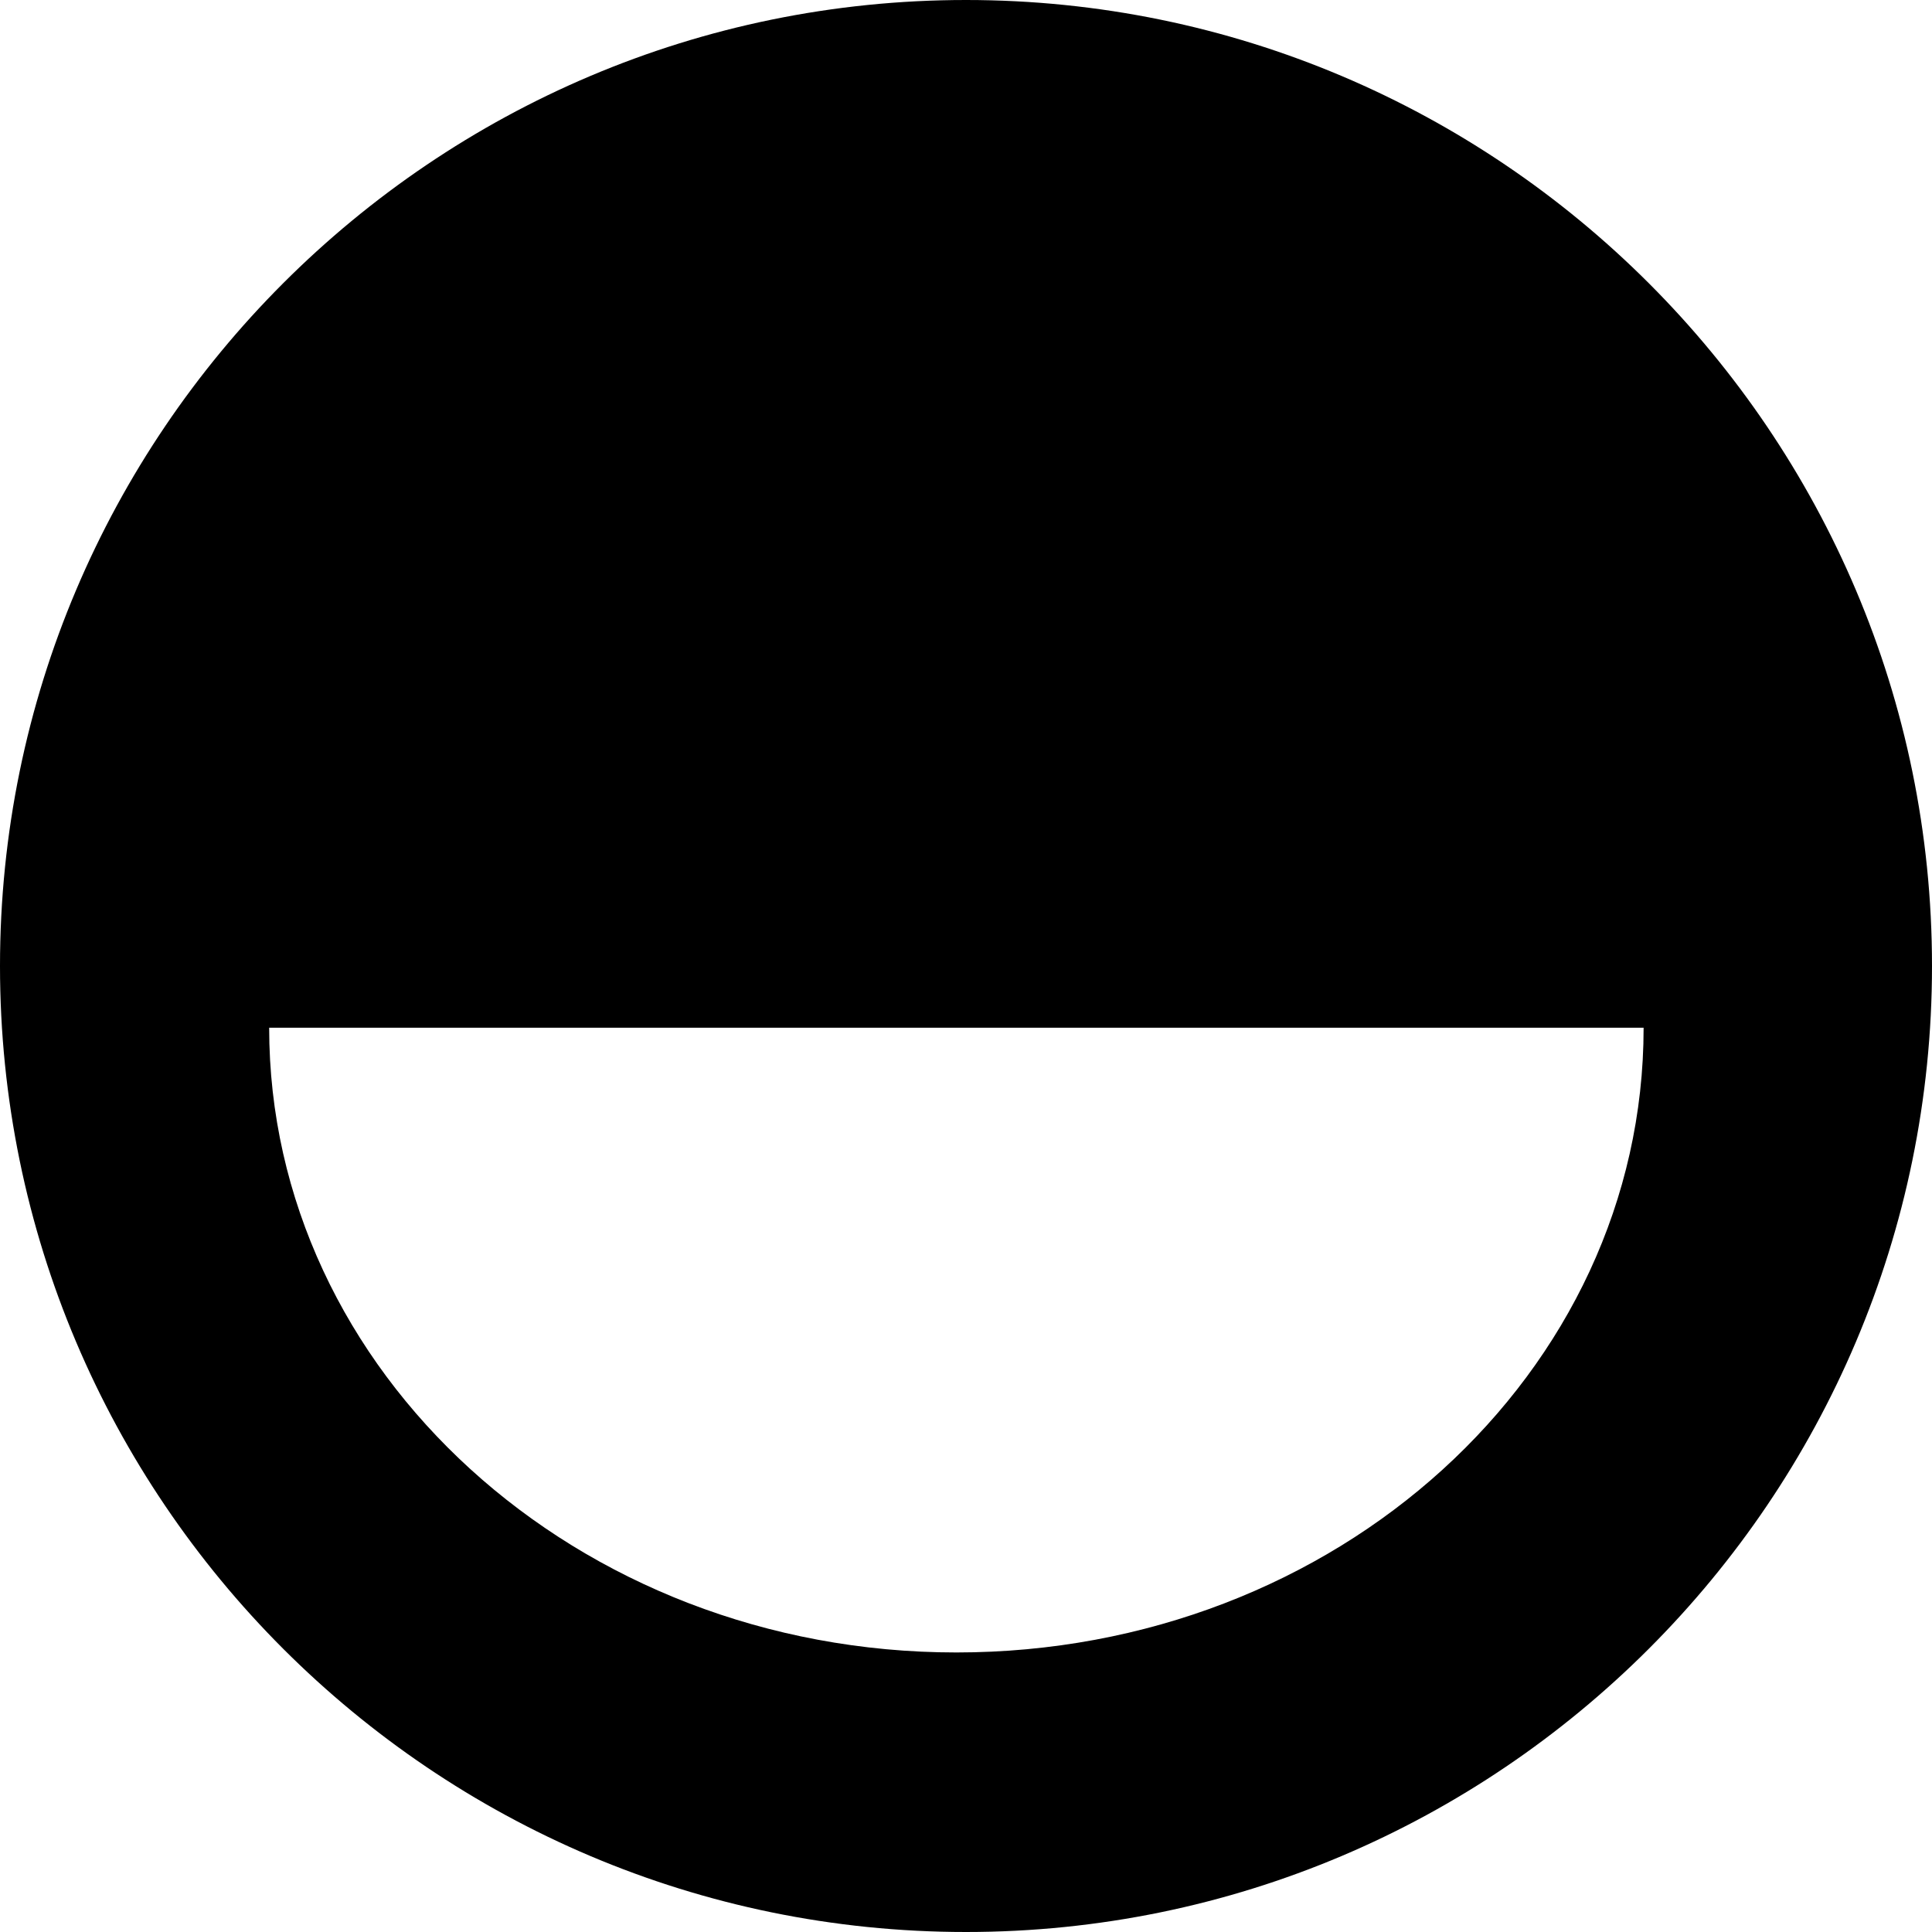
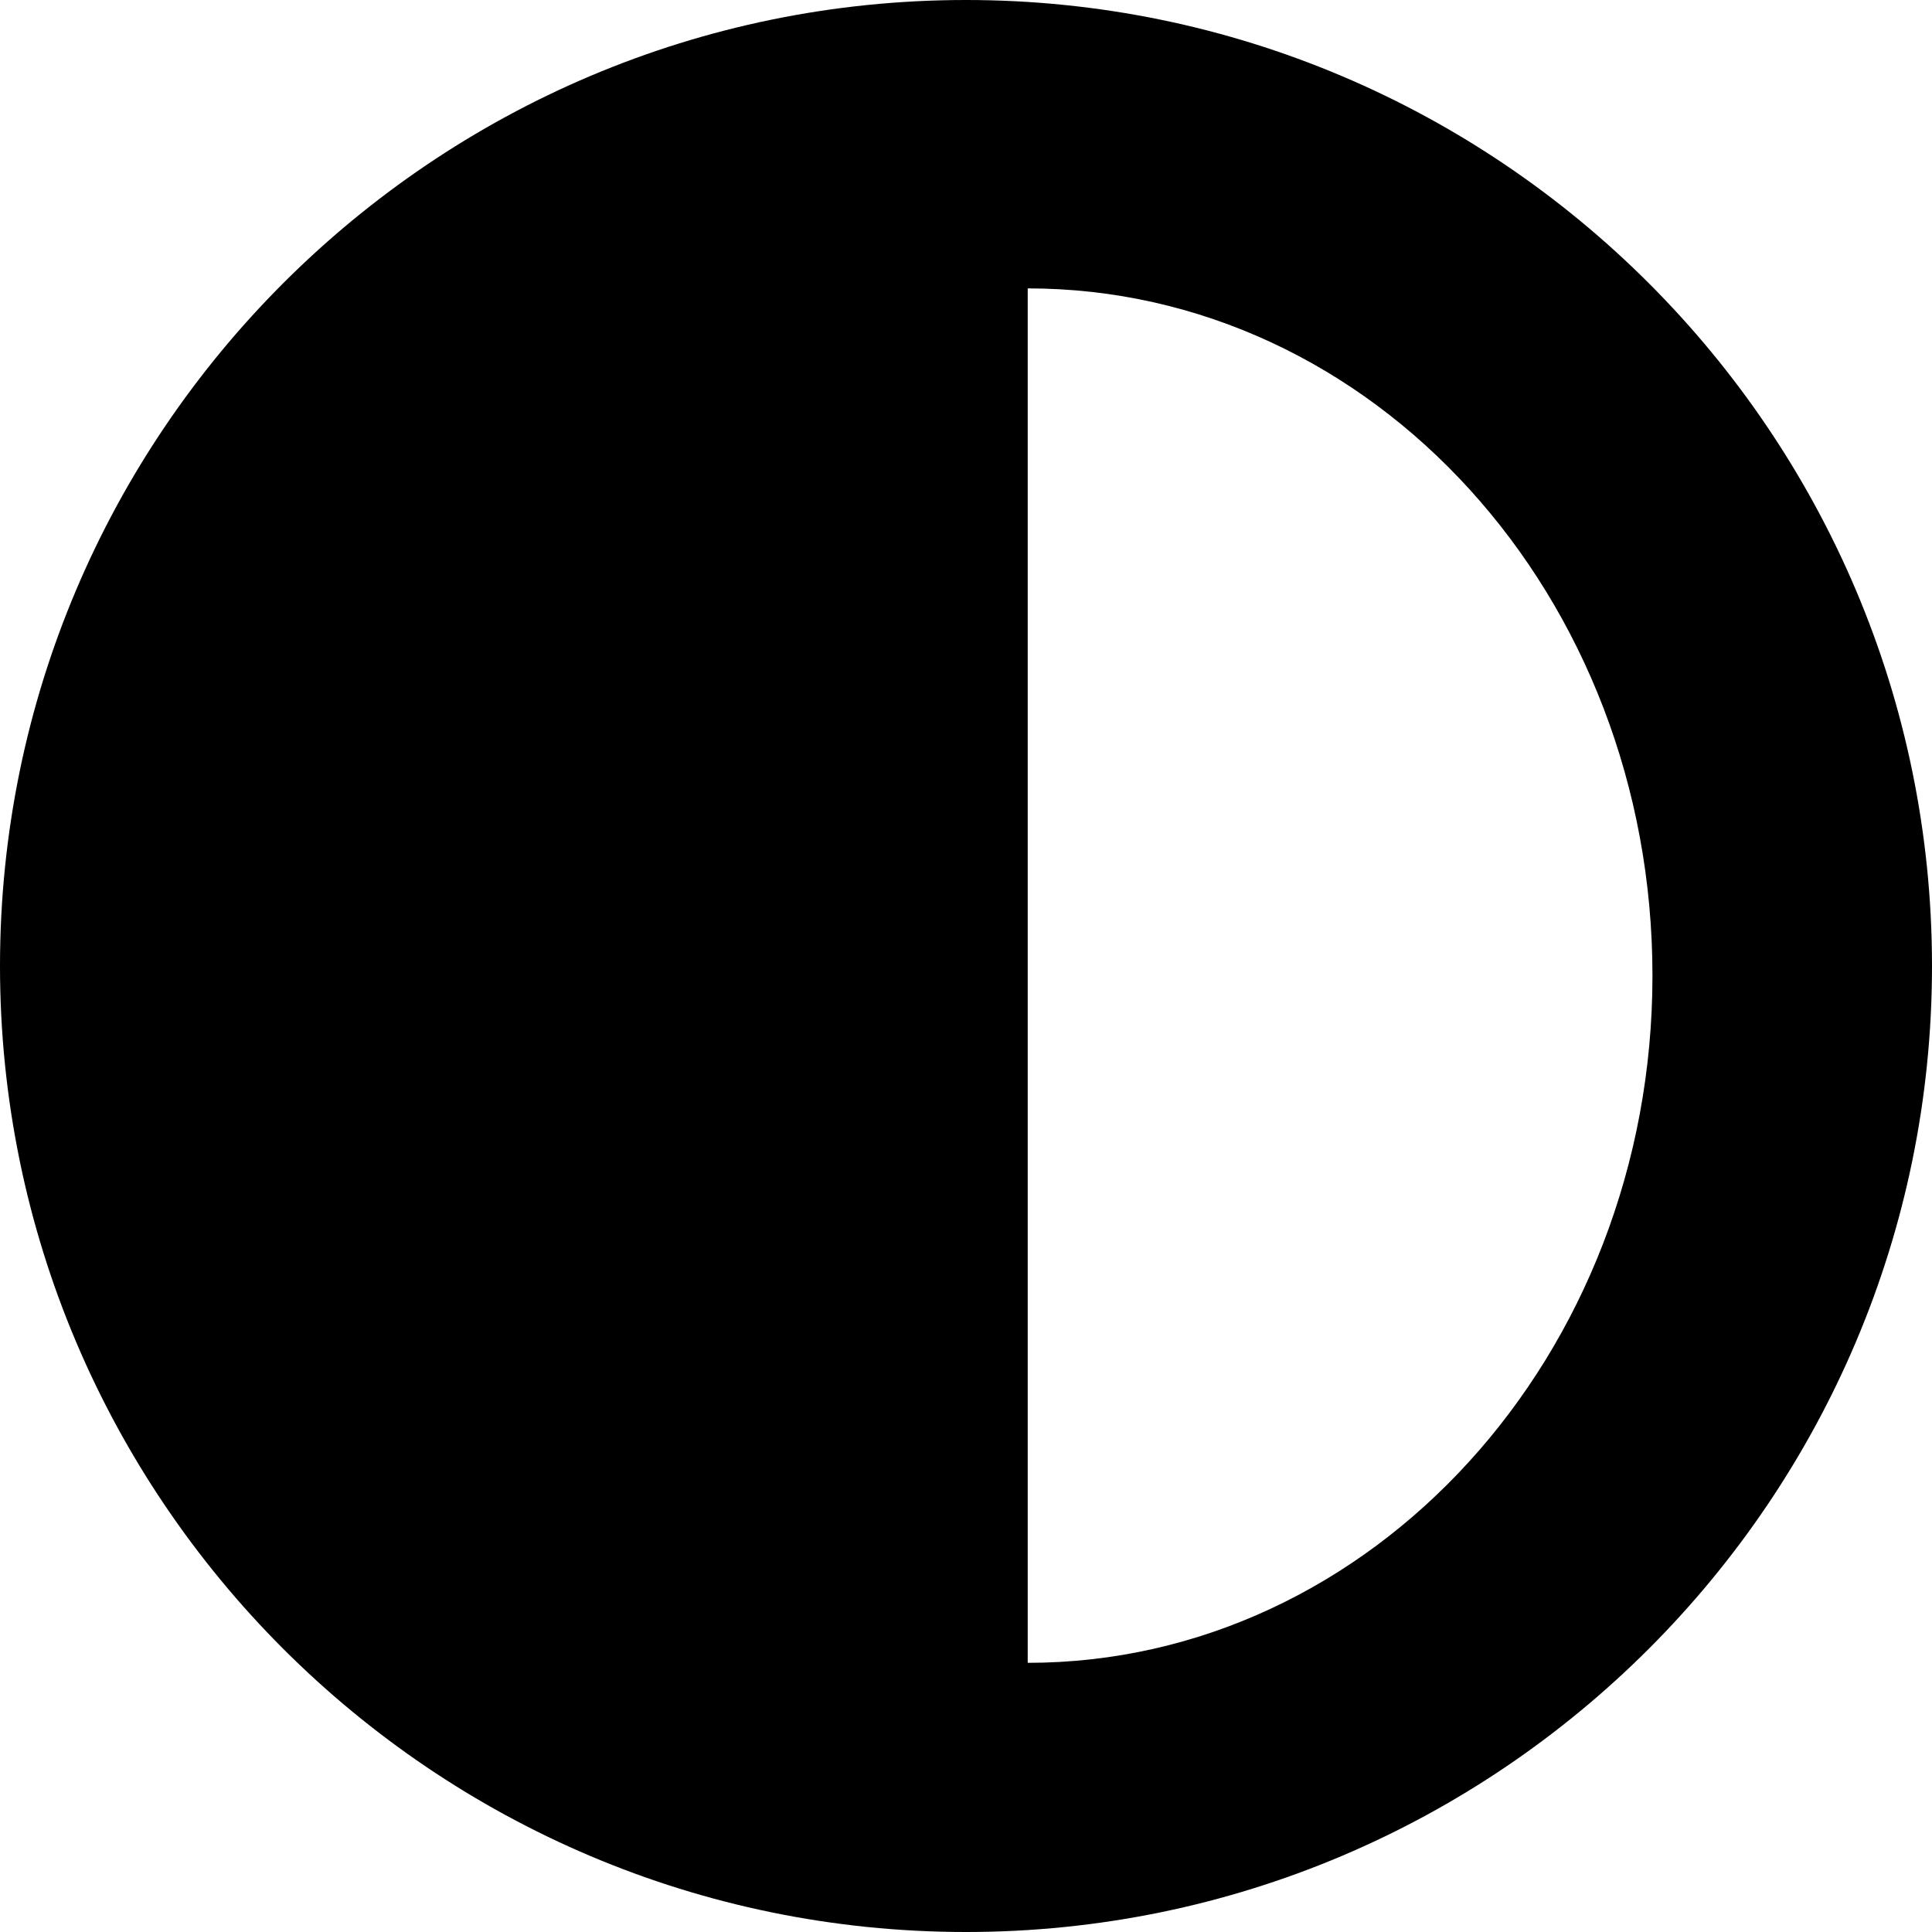
<svg xmlns="http://www.w3.org/2000/svg" width="122px" height="122px" viewBox="0 0 122 122" version="1.1">
  <g id="addl-more-less-blk" stroke="none" stroke-width="1" fill="none" fill-rule="evenodd">
-     <g id="np_half_3202302_000000" fill="#000000" fill-rule="nonzero">
+     <g id="np_half_3202302_000000" transform="translate(61, 61) rotate(-90) translate(-61, -61) " fill="#000000" fill-rule="nonzero">
      <path d="M61,0 C27.355,0 0,27.355 0,61 C0,94.645 27.355,122 61,122 C94.645,122 122,94.645 122,61 C122,27.355 94.645,0 61,0 Z M60.393,104.348 C36.391,104.348 16.997,86.604 16.997,64.897 L103.789,64.897 C103.789,86.716 84.394,104.348 60.393,104.348 Z" id="Shape" />
    </g>
  </g>
</svg>
